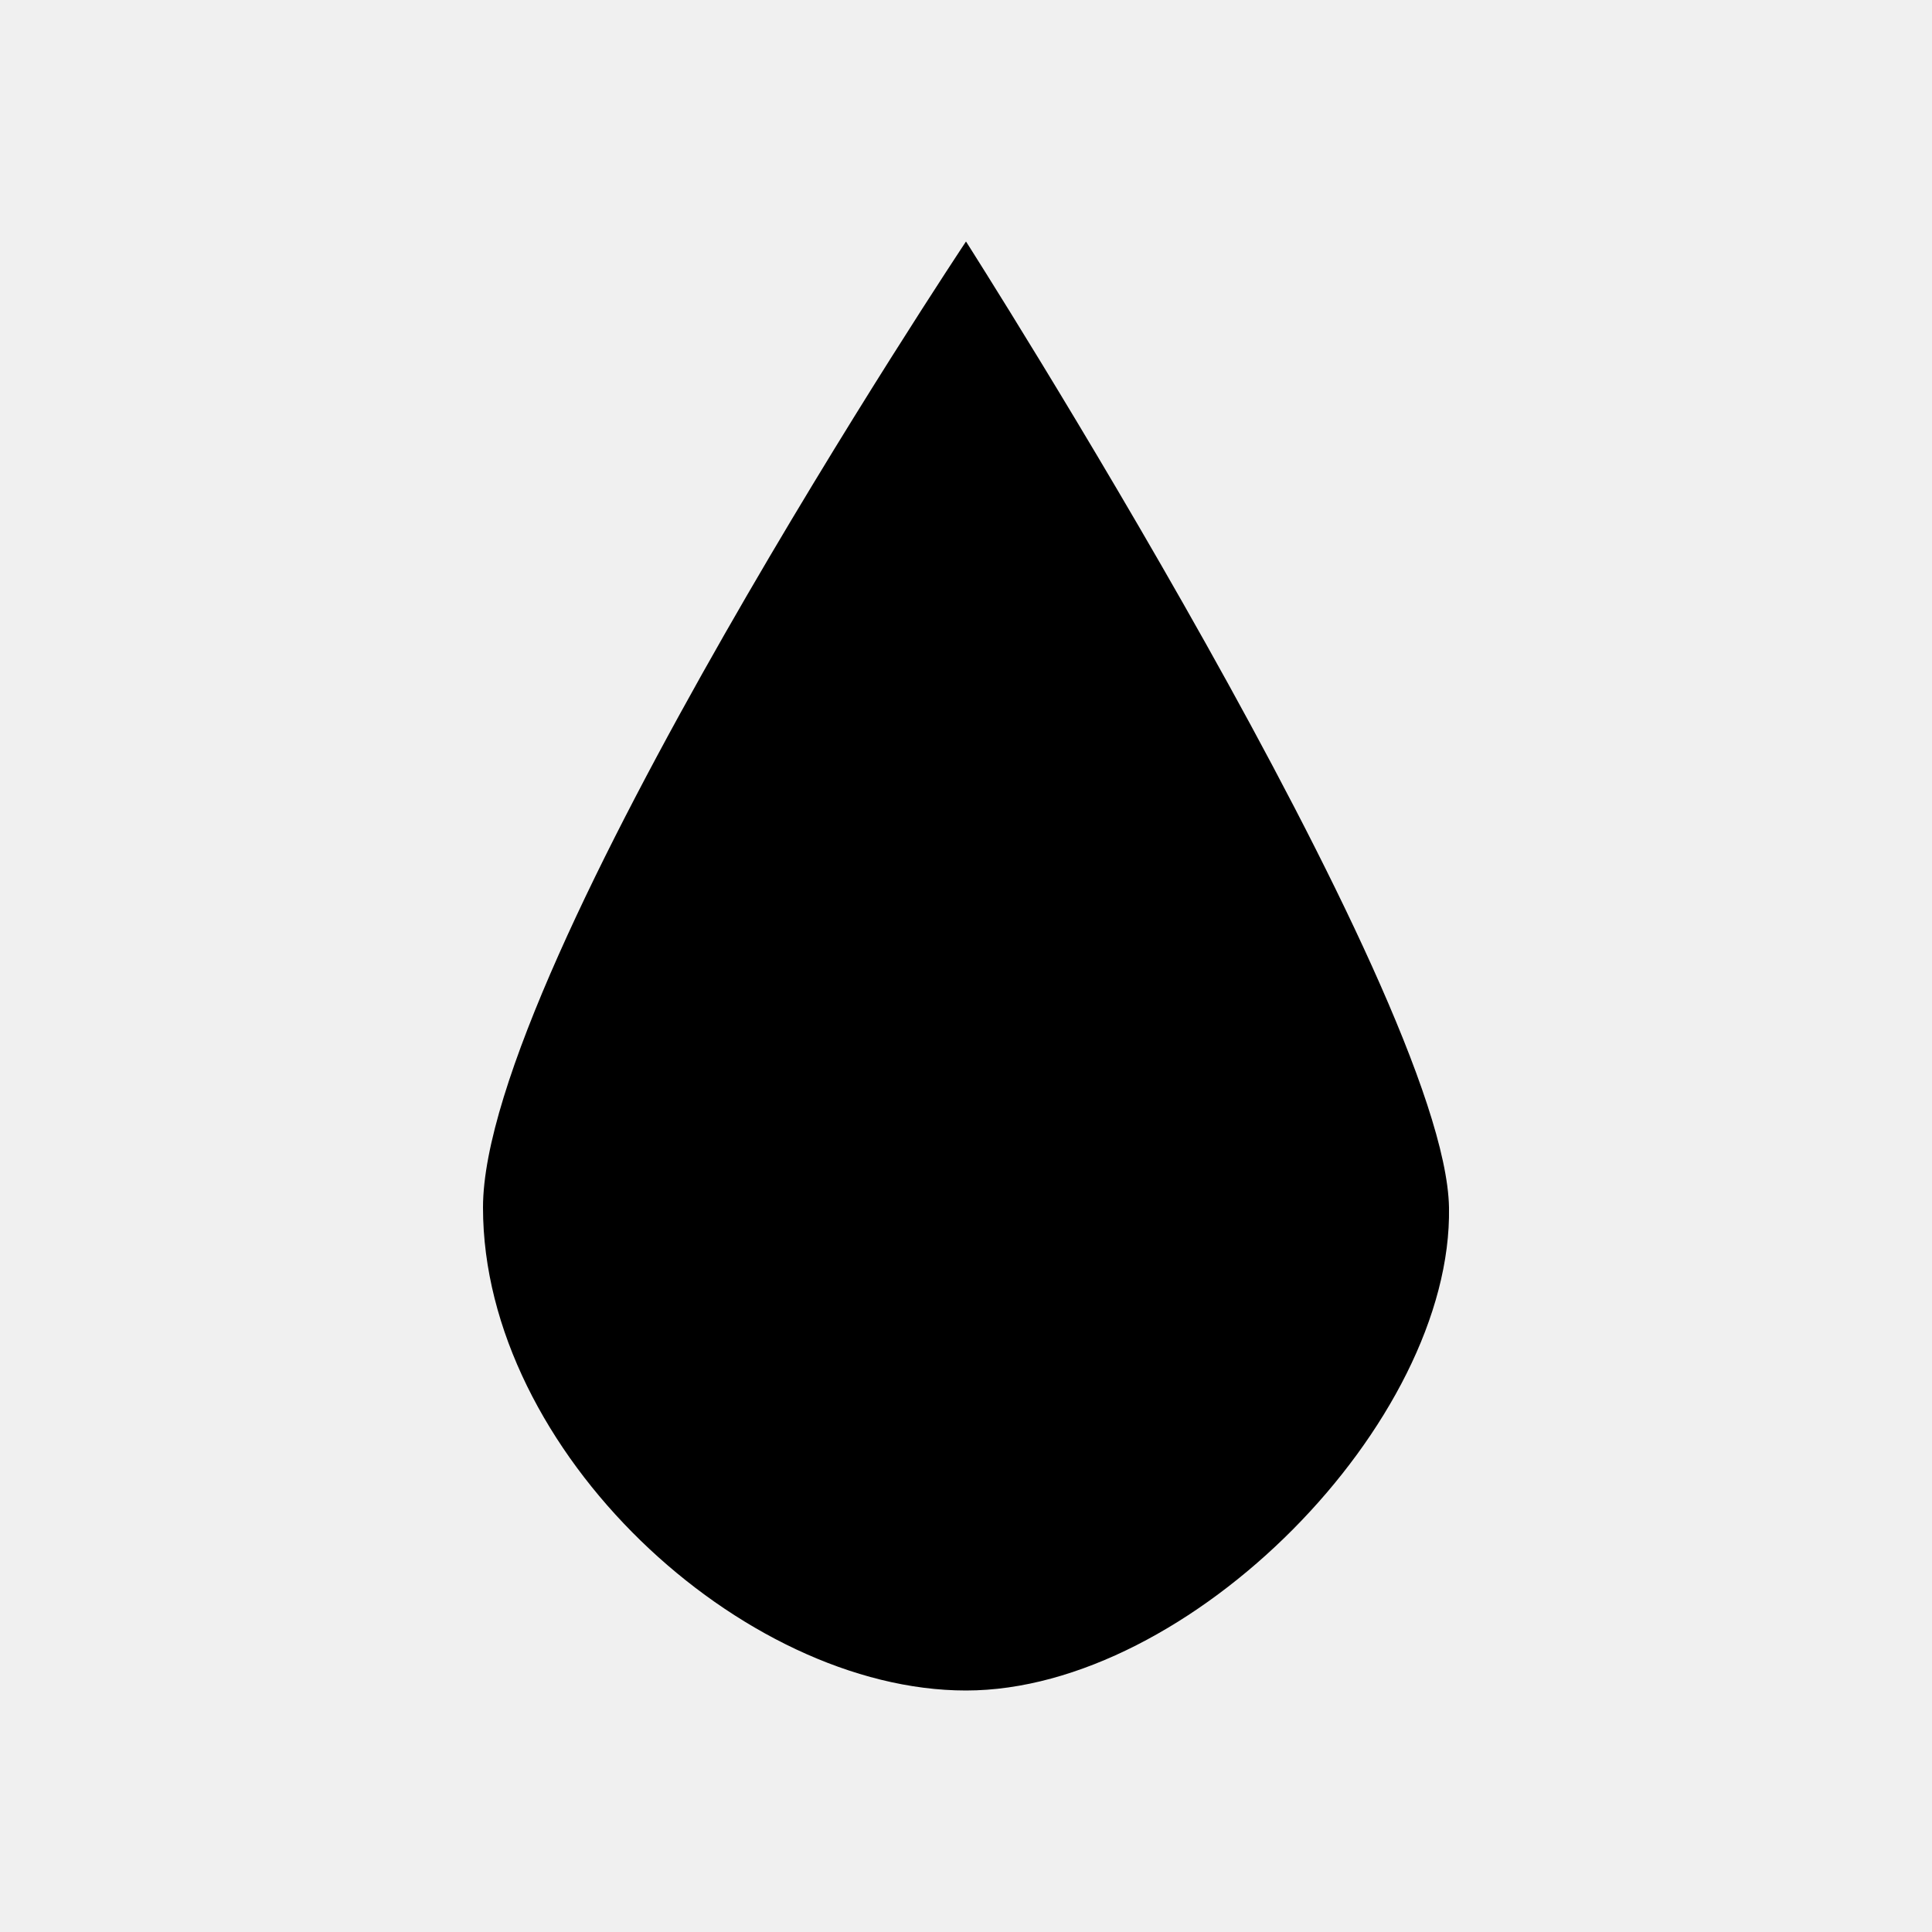
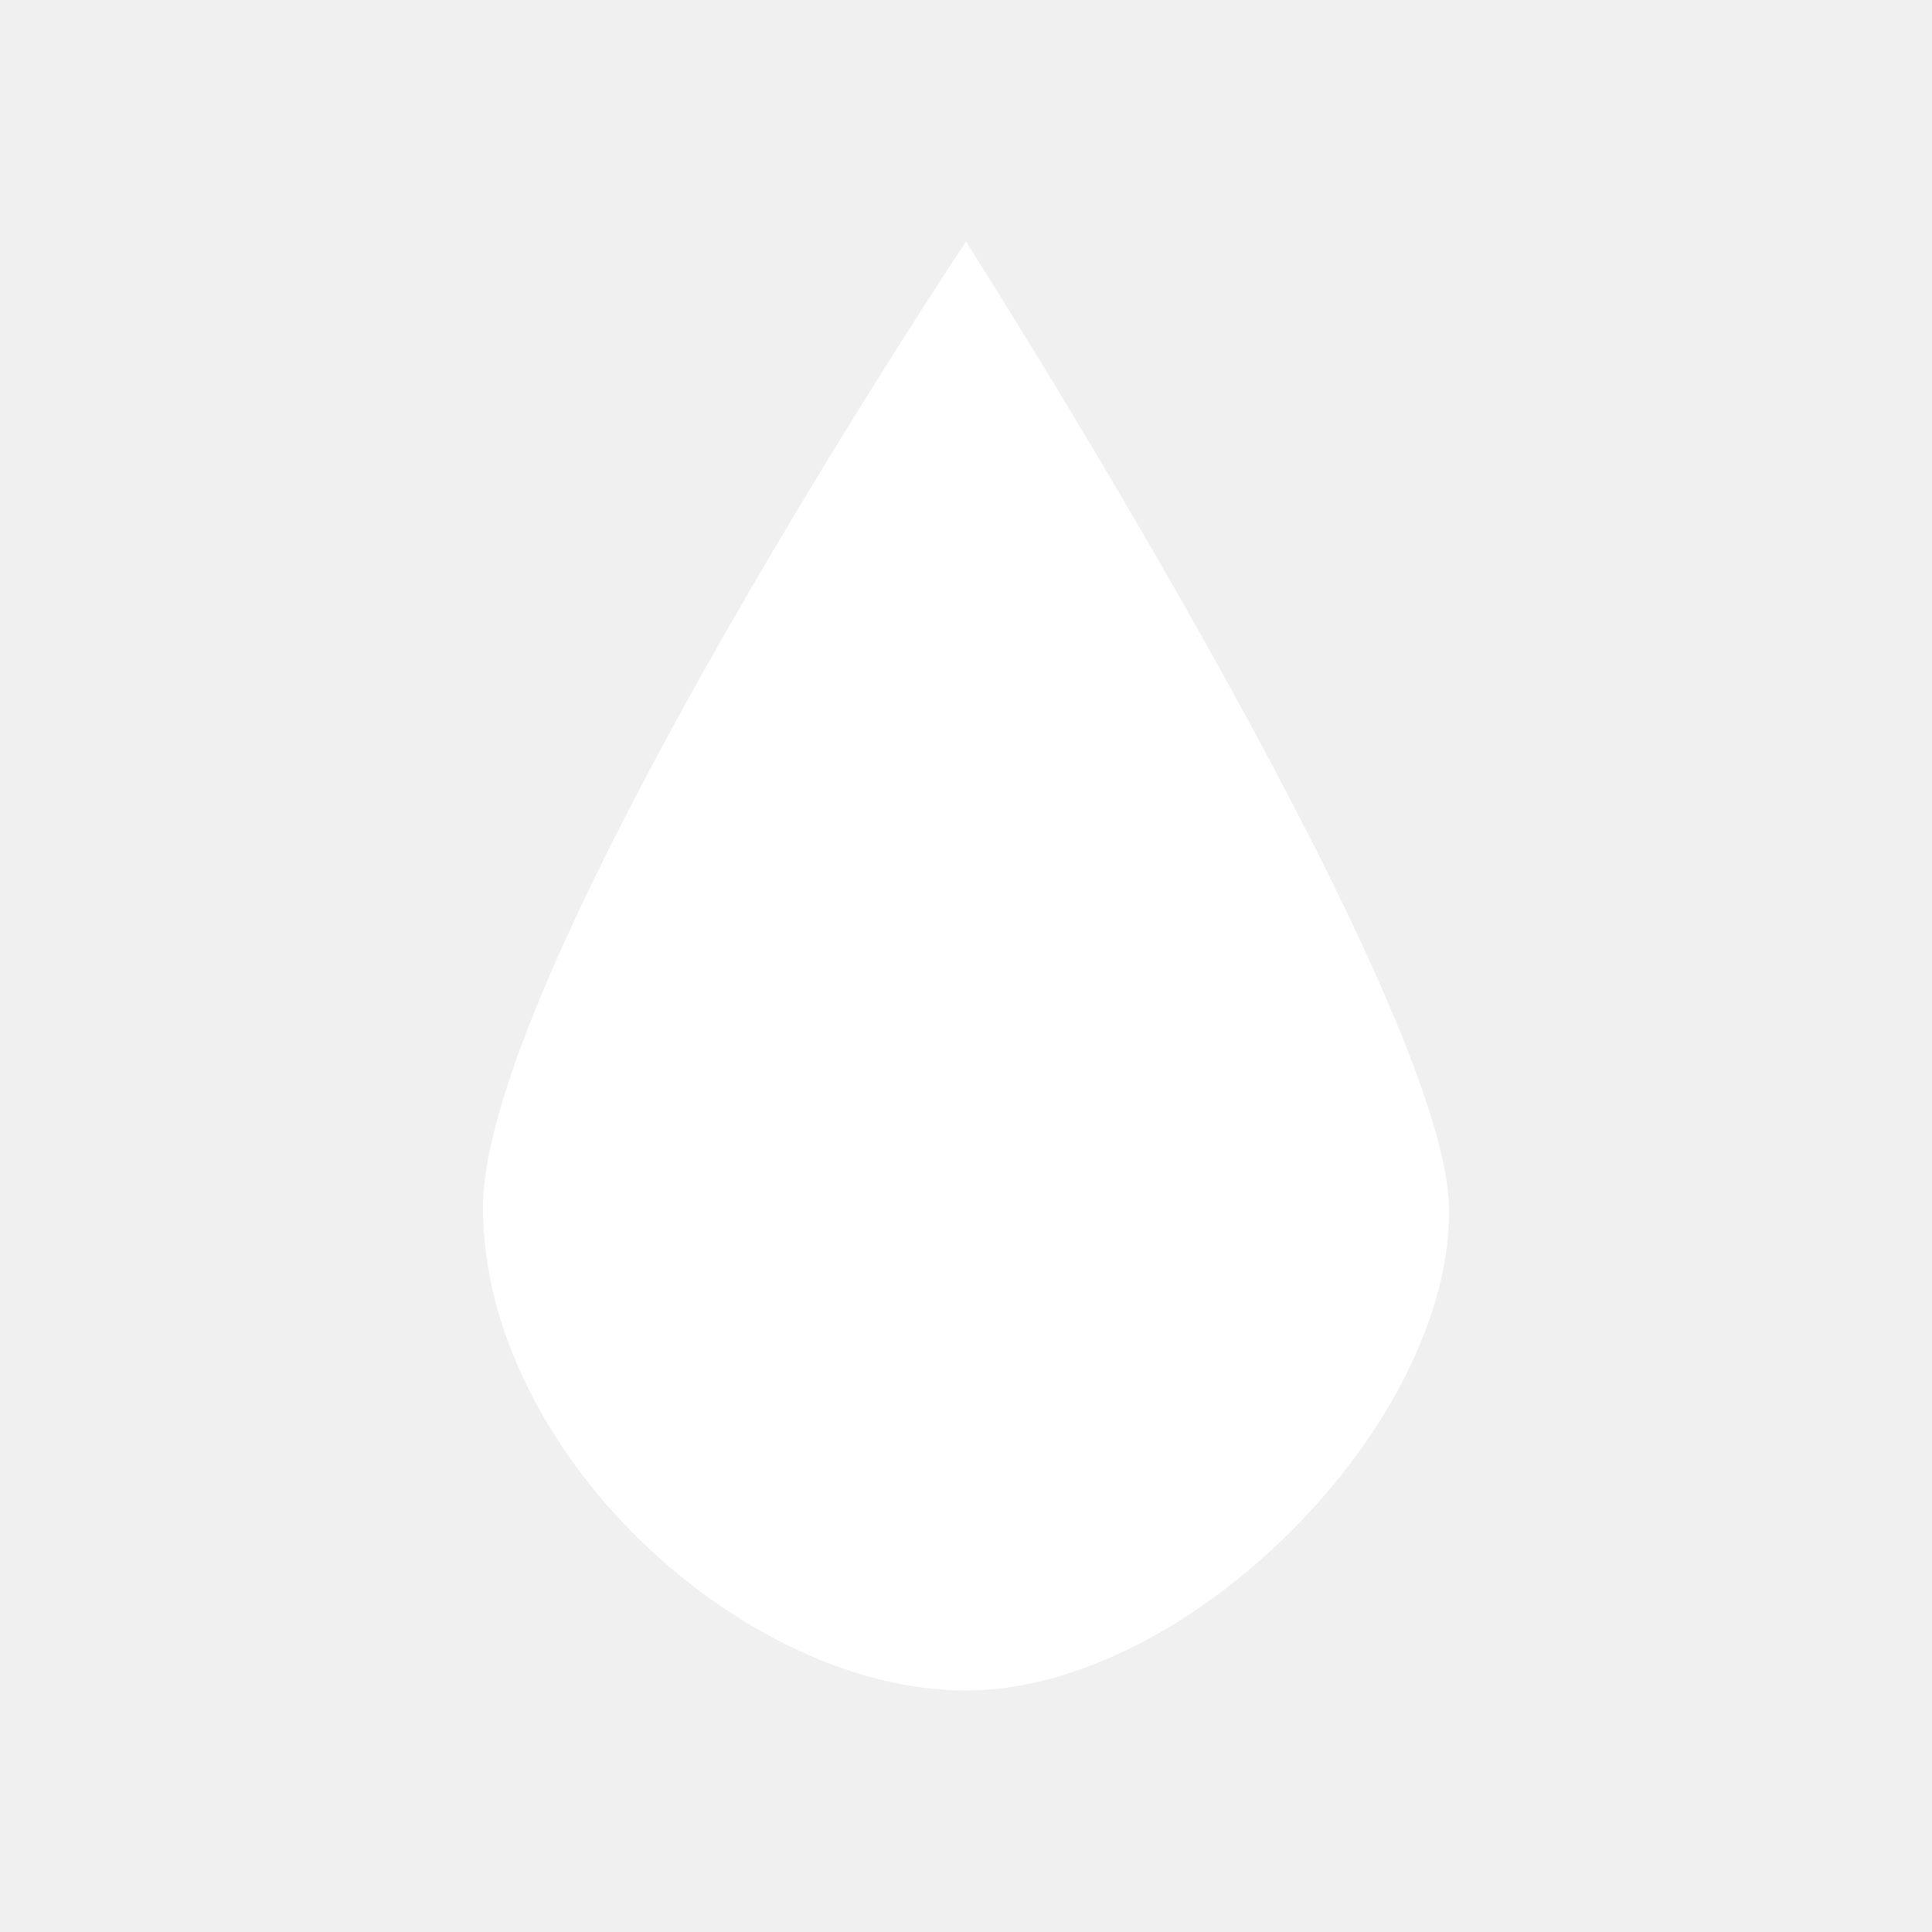
<svg xmlns="http://www.w3.org/2000/svg" version="1.1" id="svg3382" viewBox="0 0 128 128" height="128" width="128">
  <defs id="defs3384" />
  <g id="layer1">
-     <path id="path3396" d="m 64,16 c 0,0 -32,48.076 -32,64 0,16.169 17.171,32 32,32 14.829,0 32.253,-17.785 32,-32 -0.253,-14.215 -32,-64 -32,-64 z" style="fill:#000000;fill-opacity:1" />
+     <path id="path3396" d="m 64,16 c 0,0 -32,48.076 -32,64 0,16.169 17.171,32 32,32 14.829,0 32.253,-17.785 32,-32 -0.253,-14.215 -32,-64 -32,-64 z" style="fill:#ffffff;fill-opacity:1" />
  </g>
</svg>
